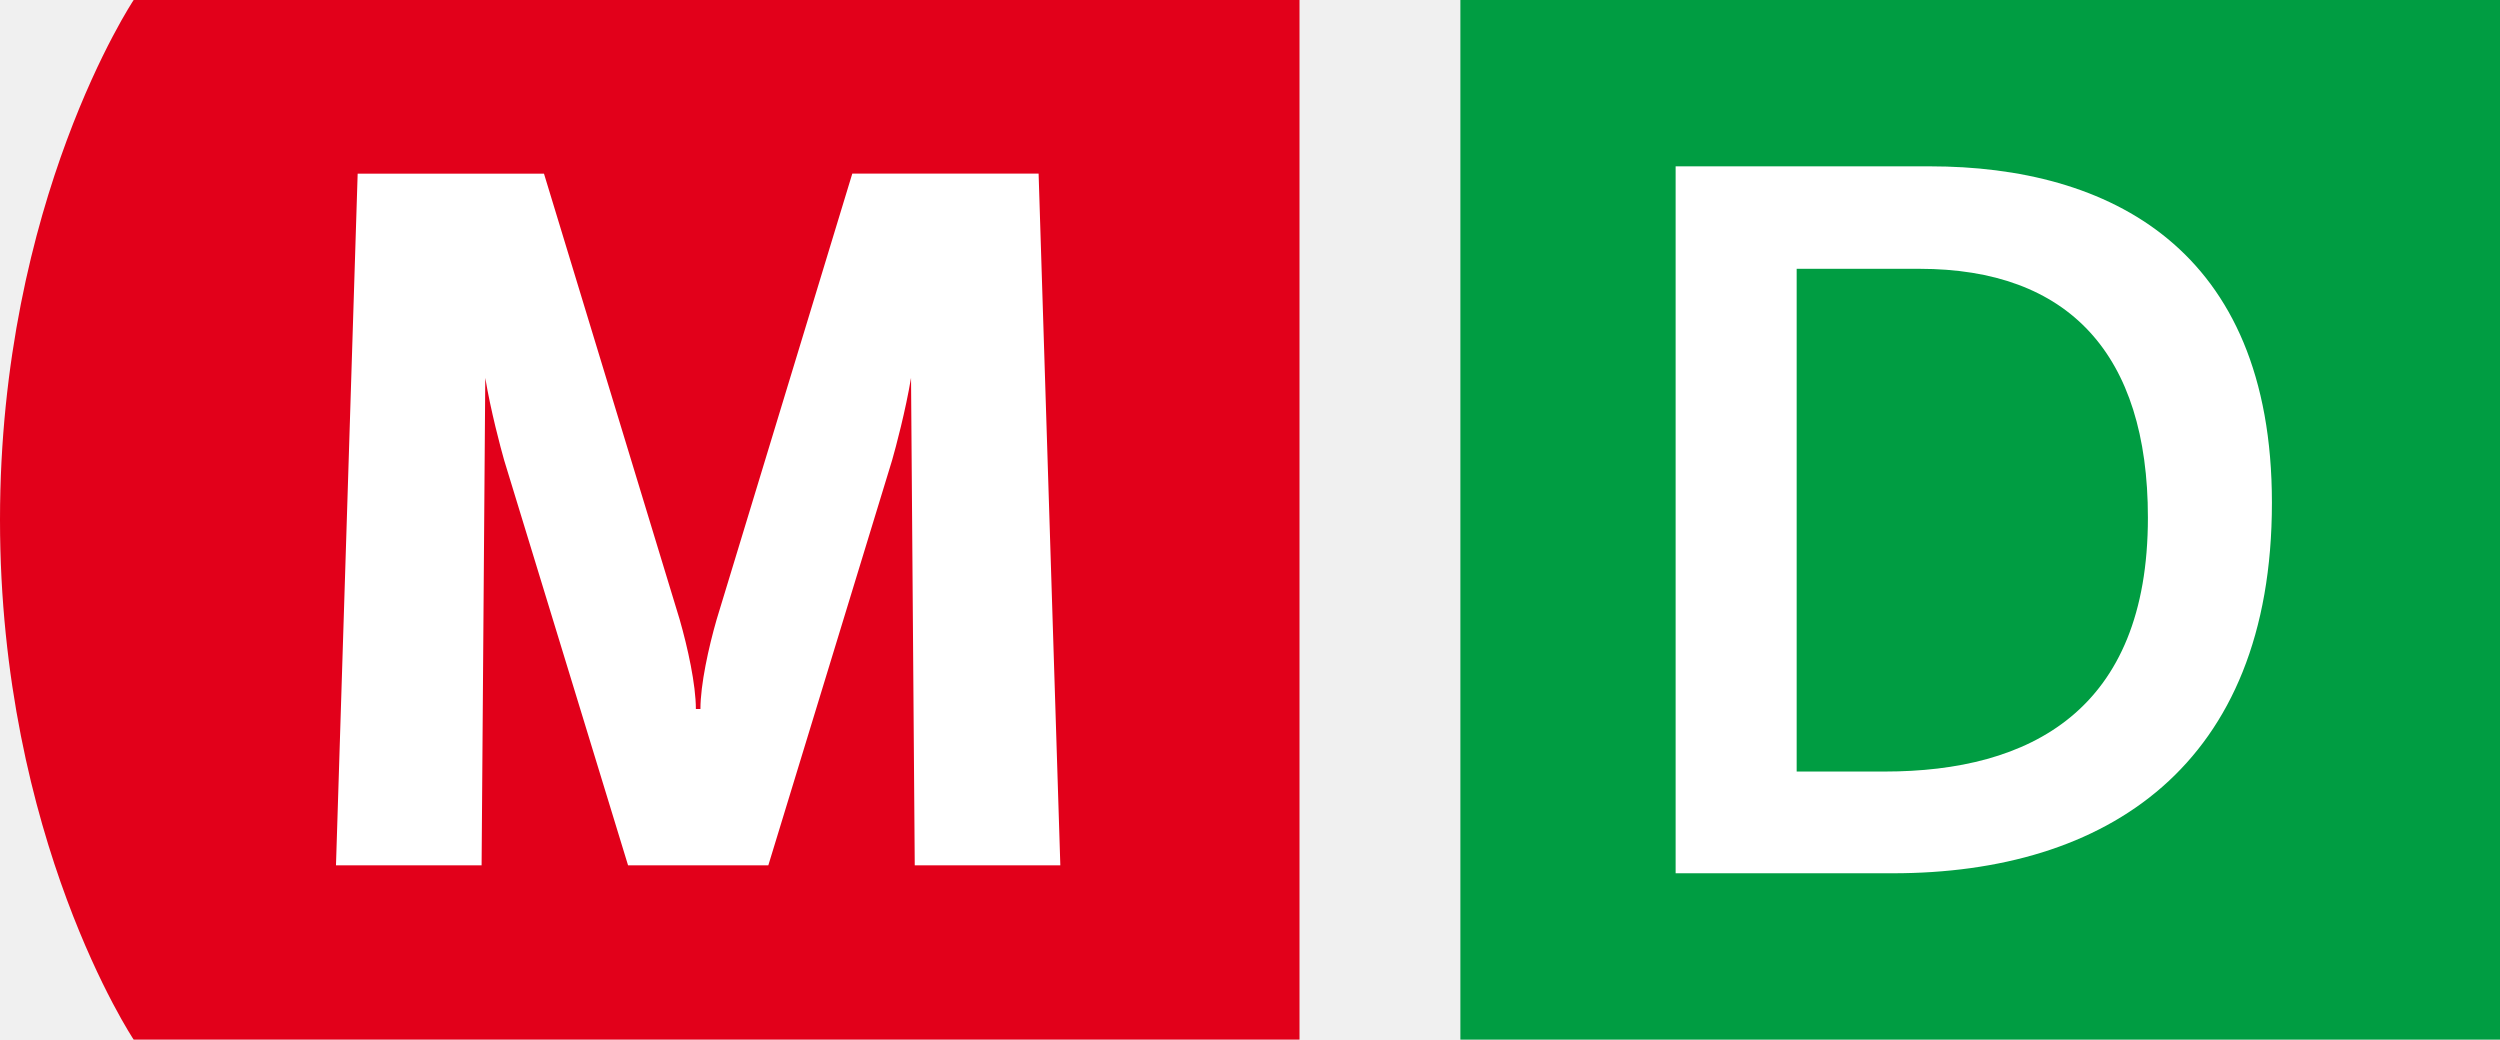
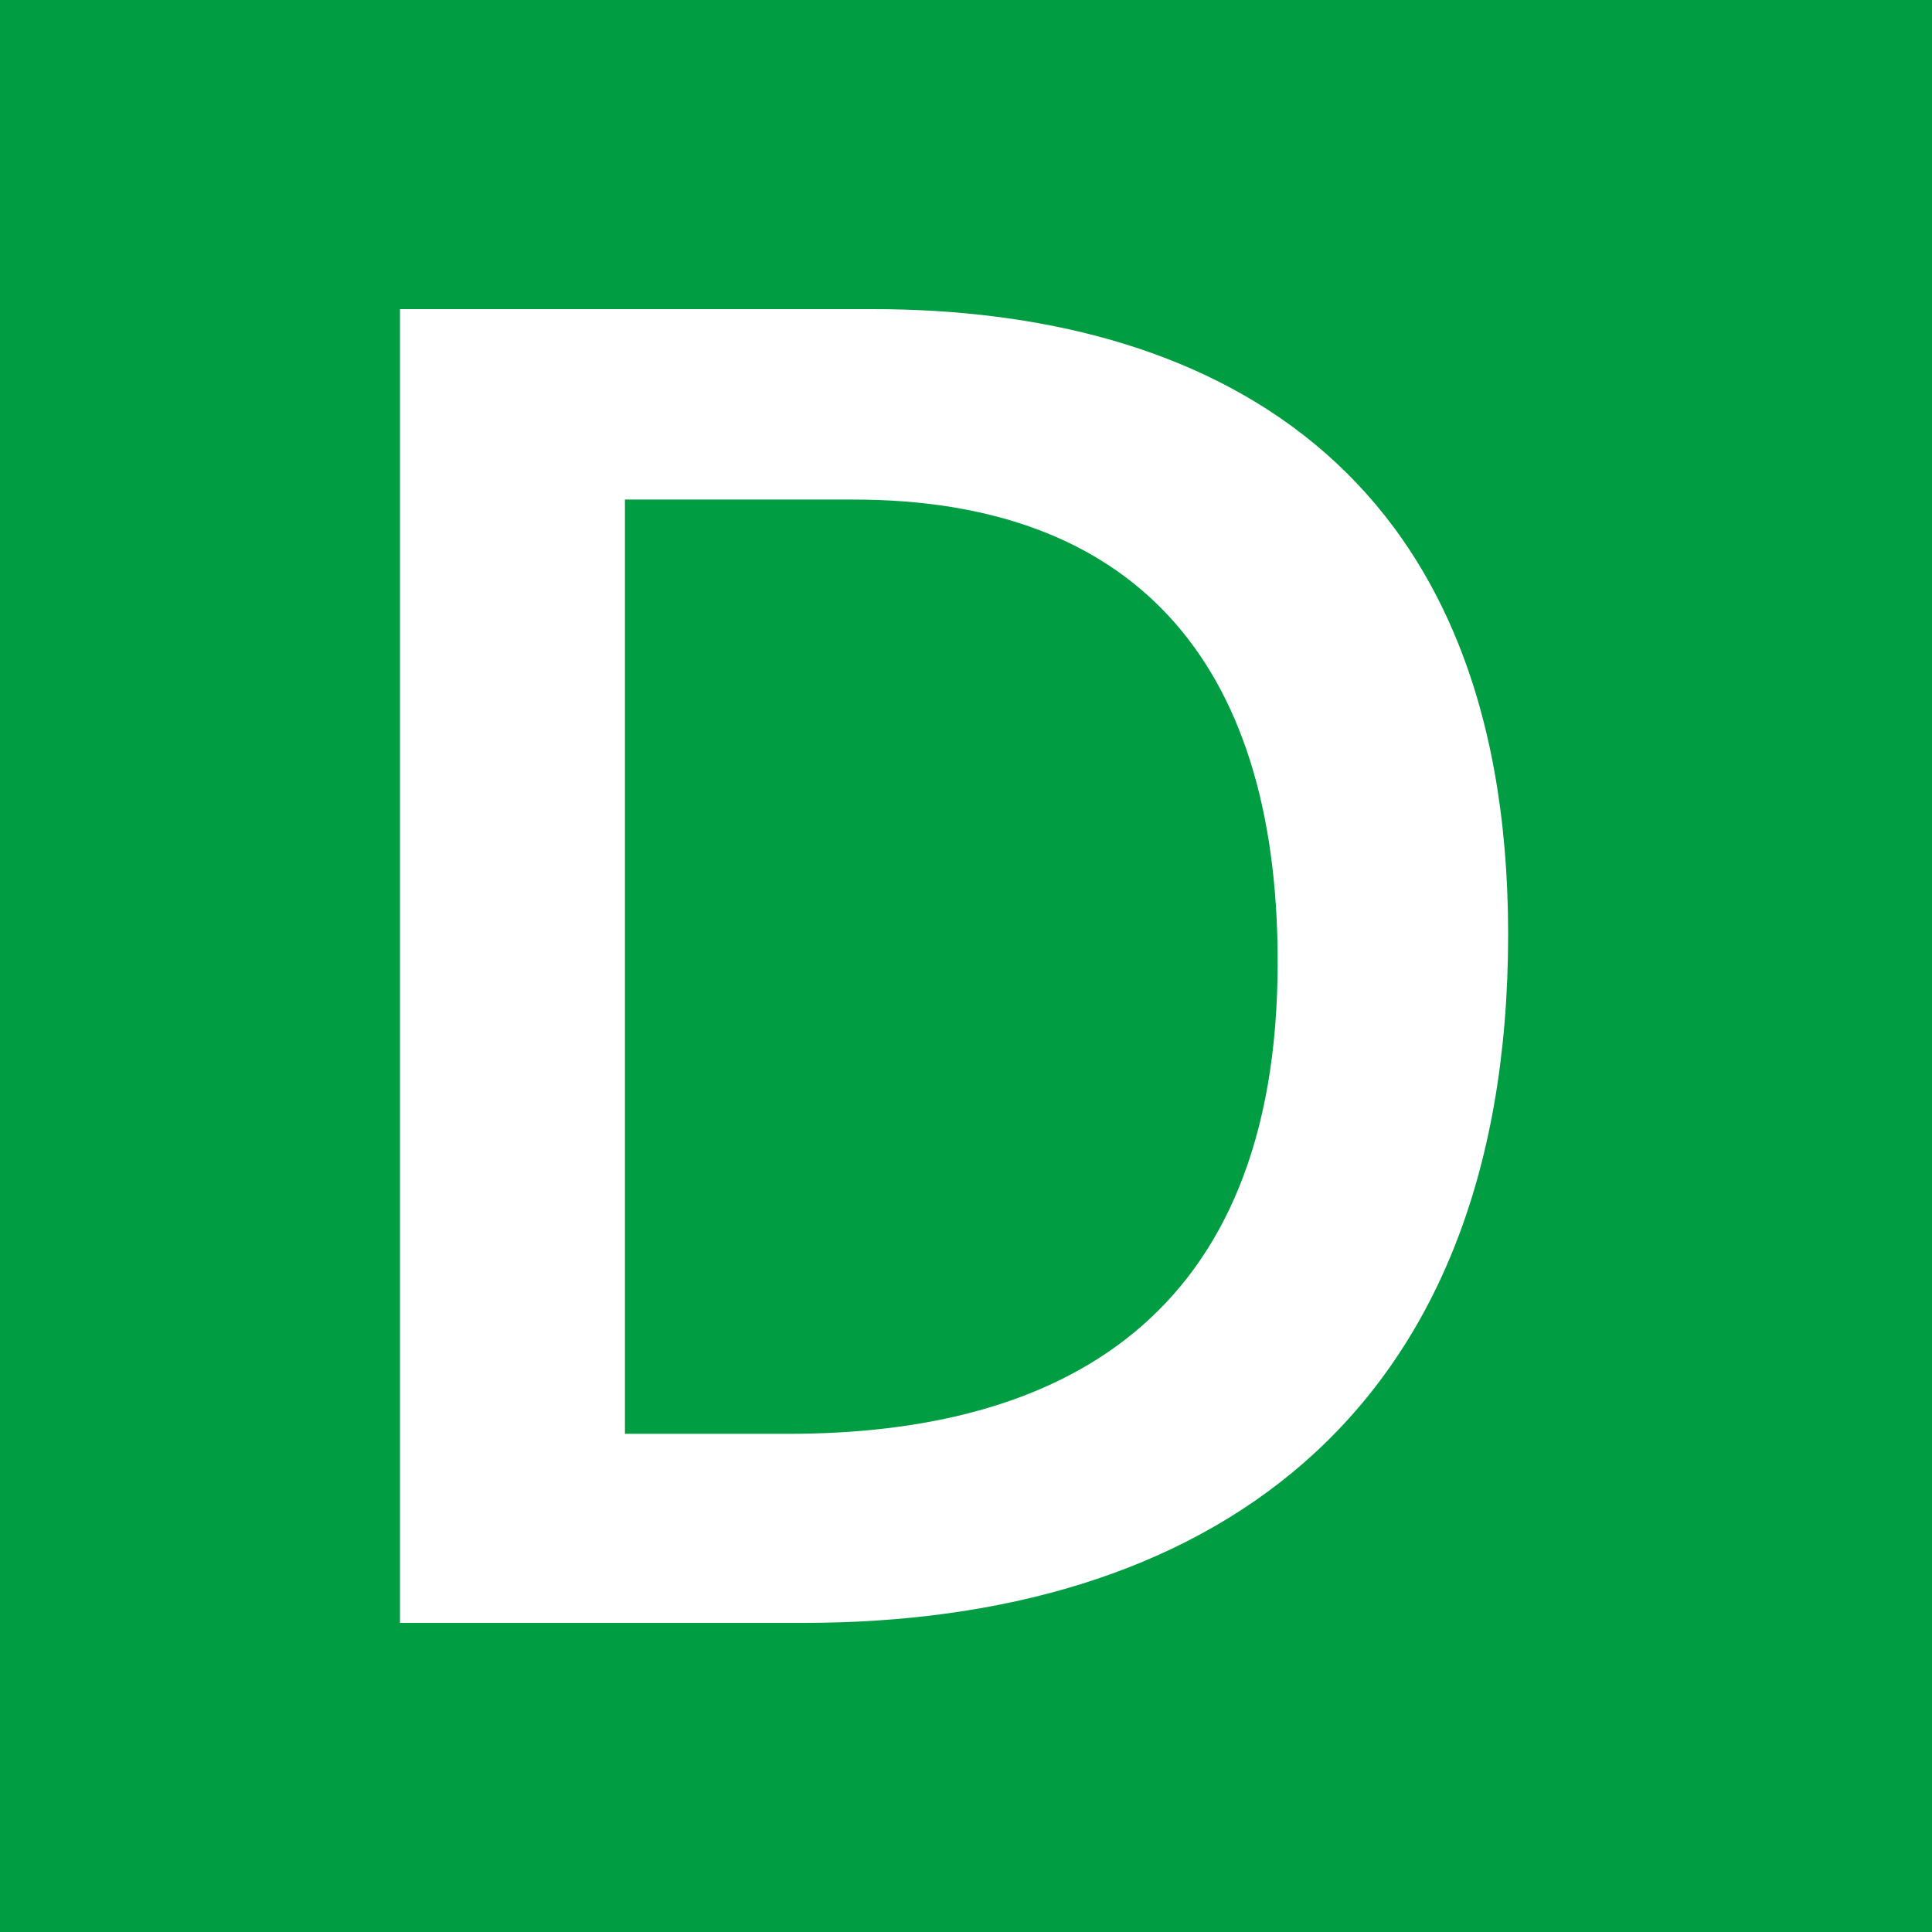
- <svg xmlns="http://www.w3.org/2000/svg" viewBox="0 0 67.333 28" data-ligne-id="MD">
+ <svg xmlns="http://www.w3.org/2000/svg" viewBox="39.333 0 28 28" data-ligne-id="MD">
  <g>
-     <g>
-       <path fill="rgb(226,0,26)" d="M35,0H3.6S0,5.4,0,14s3.6,14,3.6,14h31.4" />
-       <path fill="#FFFFFF" d="M20.693 23.307h-3.777l-3.337-10.91c-.098-.344-.364-1.341-.509-2.219l-.099 13.129h-3.922l.584-18.63h5.018l3.654 12.006c.217.755.437 1.756.437 2.412h.123c0-.656.219-1.657.437-2.412l3.653-12.007h5.018l.585 18.63h-3.921l-.1-13.129c-.145.877-.411 1.875-.51 2.219l-3.334 10.911z" />
-     </g>
    <path fill="#009D42" d="M39.333 0h28v28h-28z" />
    <path fill="#FFFFFF" d="M45.13 23.52L50.98 23.52C56.73 23.52 61.19 20.63 61.19 13.54C61.19 6.67 56.78 4.48 51.98 4.48L45.13 4.48ZM48.39 20.78L48.39 7.24L51.70 7.24C55.71 7.24 57.85 9.53 57.85 13.94C57.85 19.14 54.67 20.78 50.76 20.78Z" />
  </g>
</svg>
